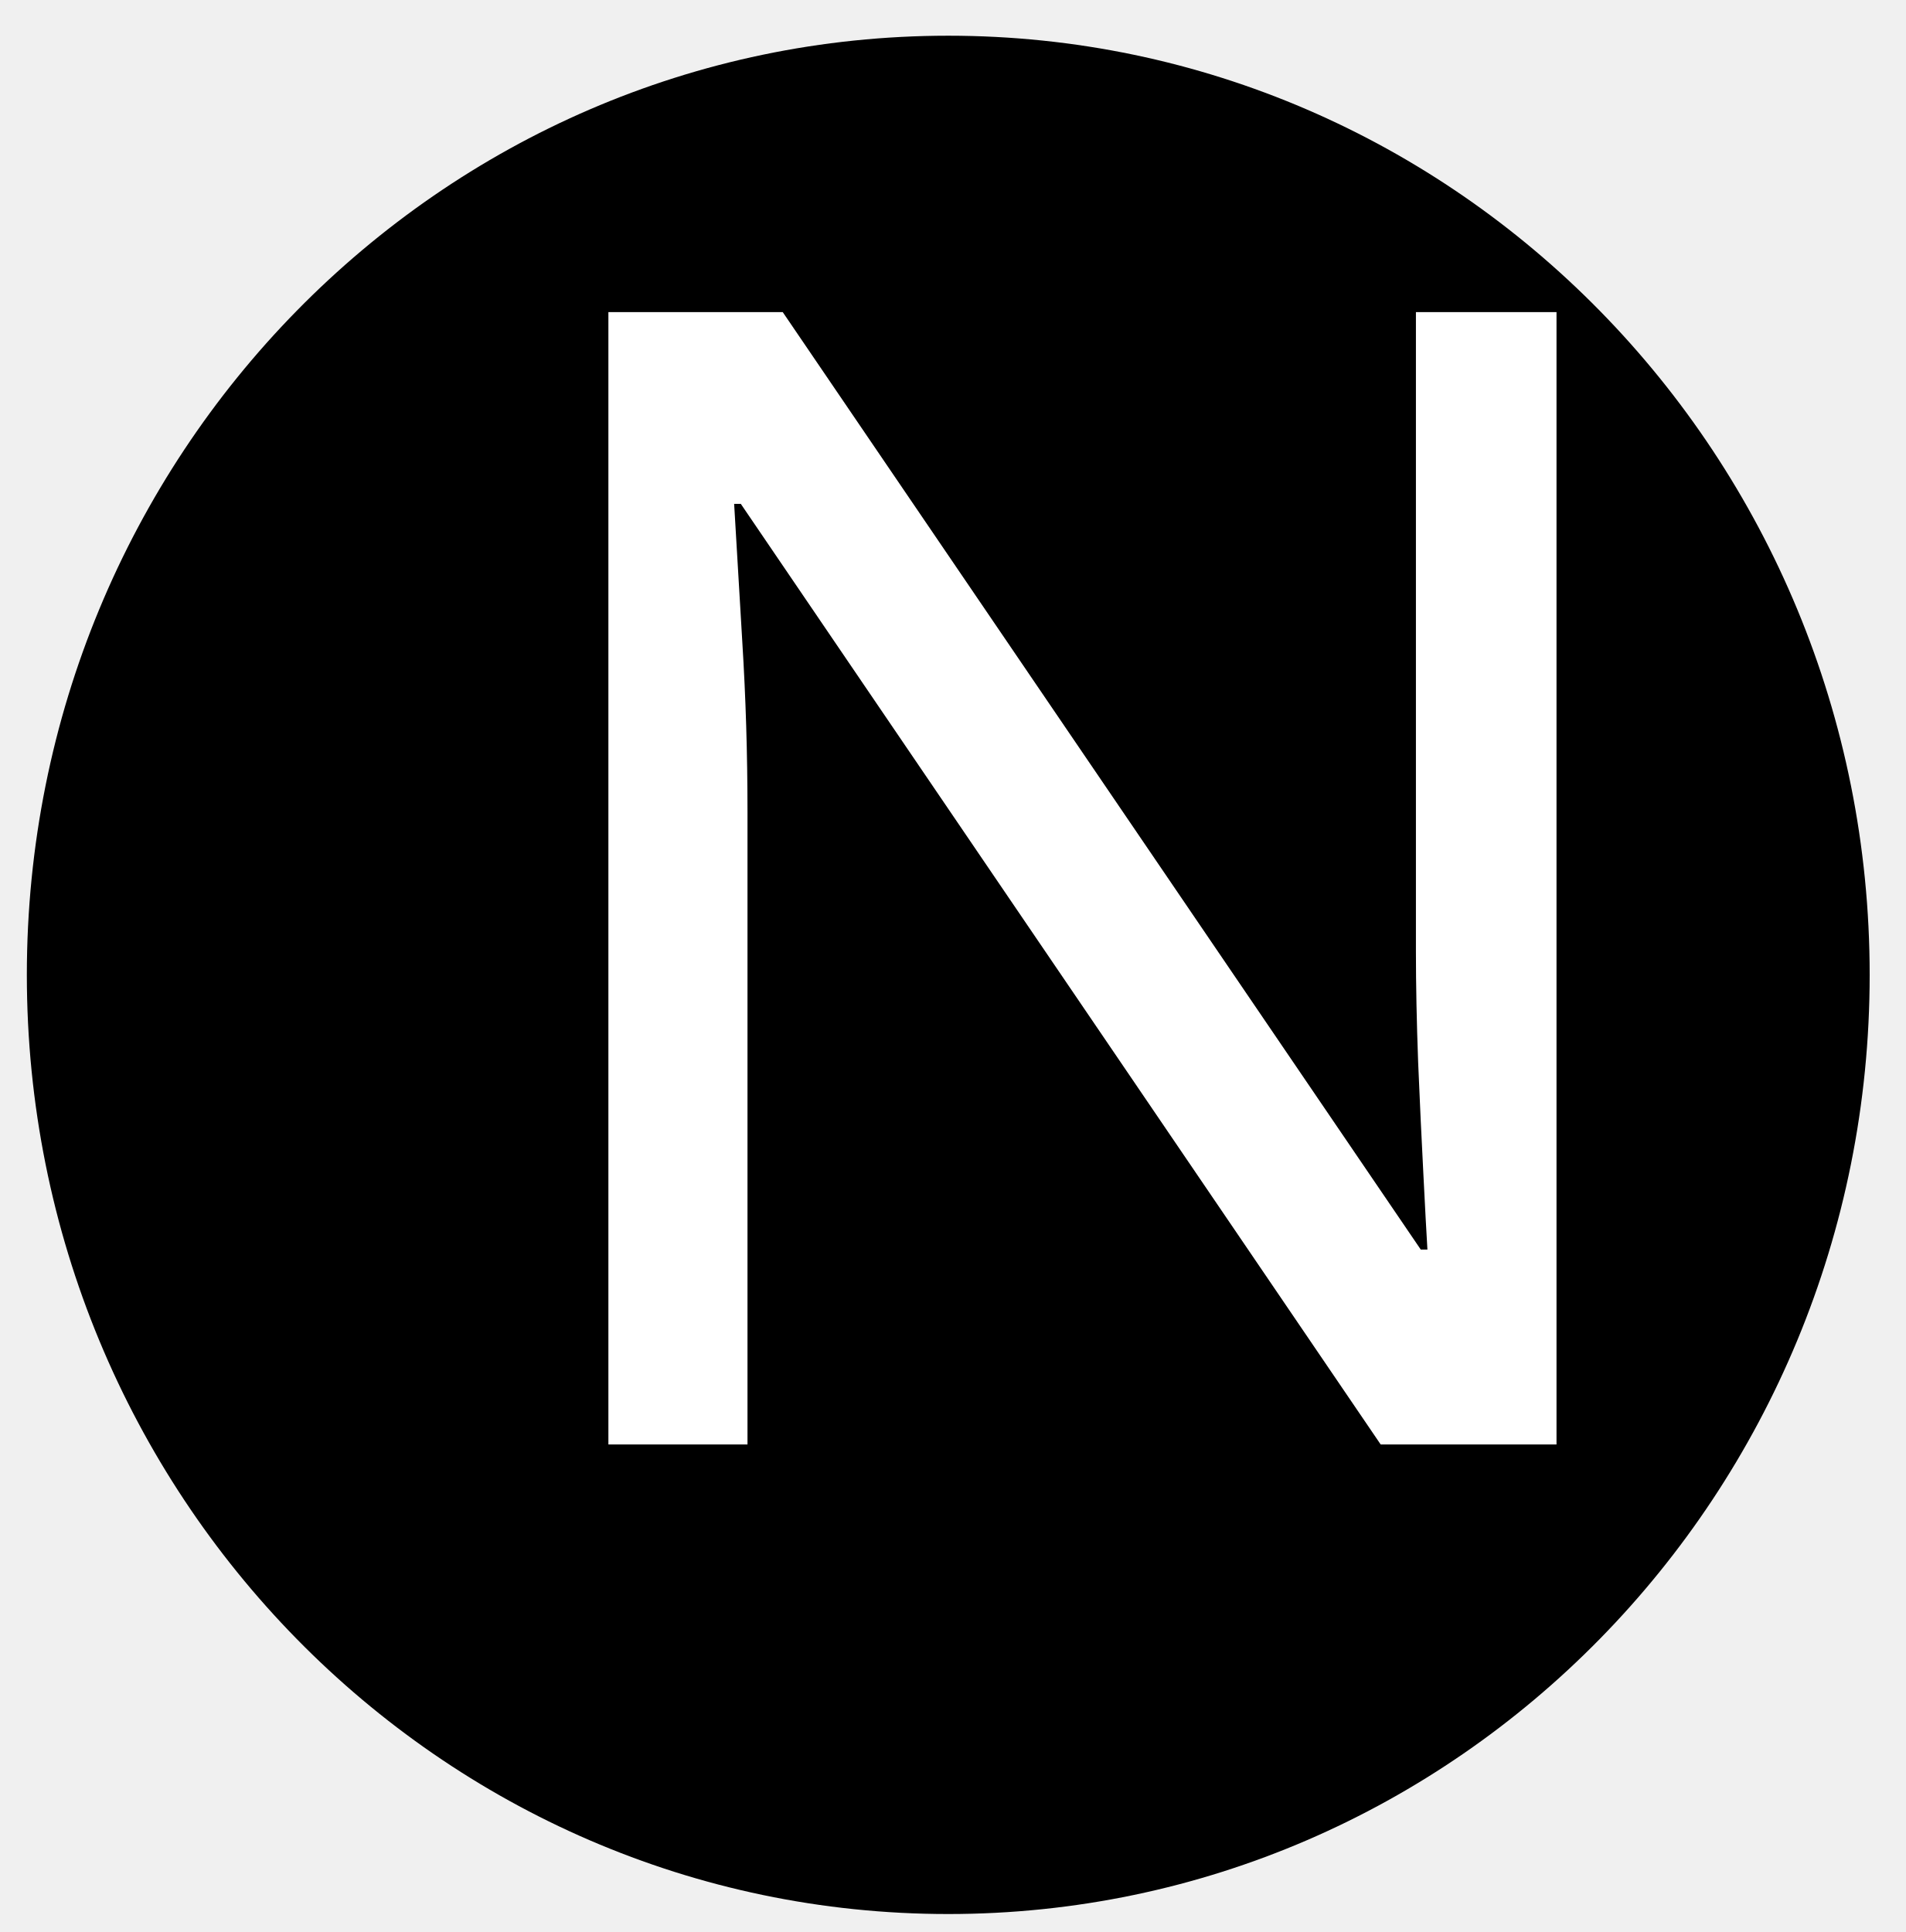
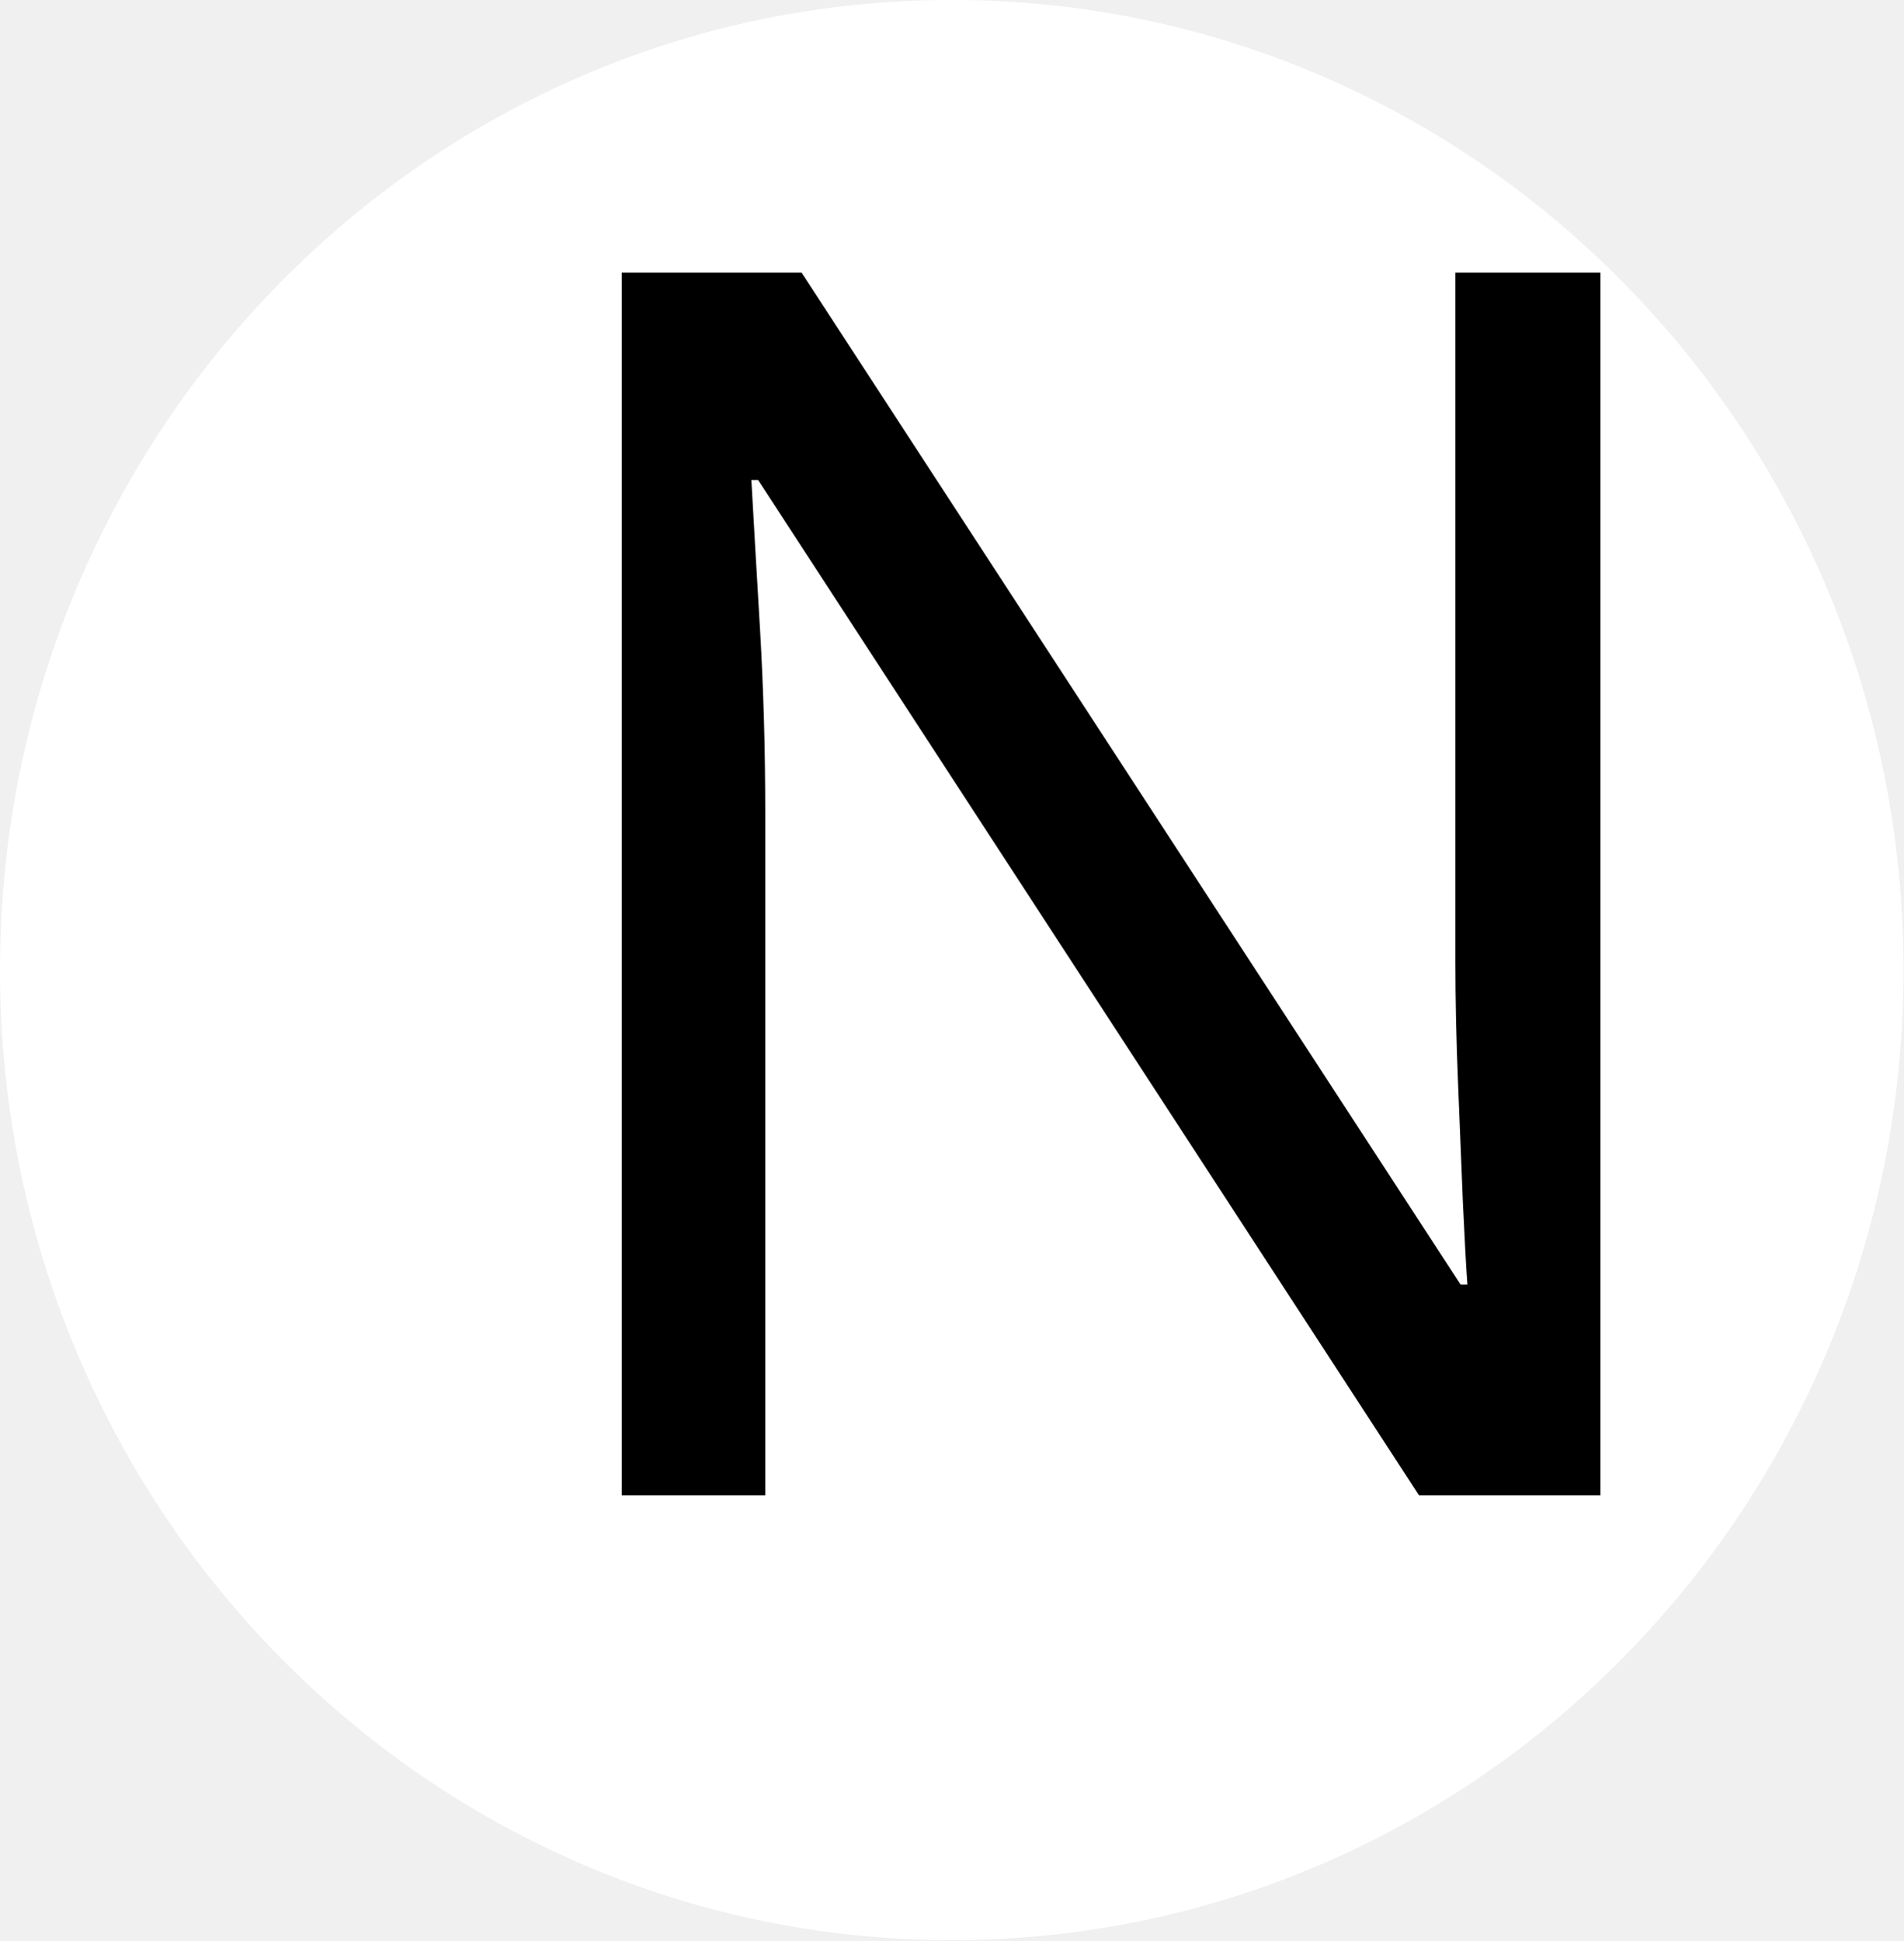
- <svg xmlns="http://www.w3.org/2000/svg" width="82.478mm" height="83.64mm" version="1.1" viewBox="0 0 82.478 83.64">
-   <g transform="translate(-35.237 -89.836)">
-     <ellipse cx="76.283" cy="132.04" rx="39.884" ry="40.658" stroke-width=".257" />
-     <text transform="scale(1.0276 .97315)" x="53.075" y="156.575" fill="#000000" font-family="sans-serif" font-size="70.558px" stroke-width=".367" style="line-height:1.25" xml:space="preserve">
-       <tspan x="53.075" y="156.575" fill="#ffffff" font-family="'Brush Script MT'" font-size="70.558px" stroke-width=".367">N</tspan>
+ <svg xmlns="http://www.w3.org/2000/svg" width="79.768mm" height="81.317mm" version="1.1" viewBox="0 0 79.768 81.317">
+   <g transform="translate(-36.399 -91.385)">
+     <ellipse cx="76.283" cy="132.04" rx="39.884" ry="40.658" fill="#fff" stroke-width=".257" />
+     <text transform="scale(1.0049 .9951)" x="55.147" y="154.818" fill="#000000" font-family="sans-serif" font-size="72.121px" stroke-width=".376" style="line-height:1.25" xml:space="preserve">
+       <tspan x="55.147" y="154.818" fill="#000000" font-family="'Brush Script MT'" font-size="72.121px" stroke-width=".376">N</tspan>
    </text>
  </g>
</svg>
